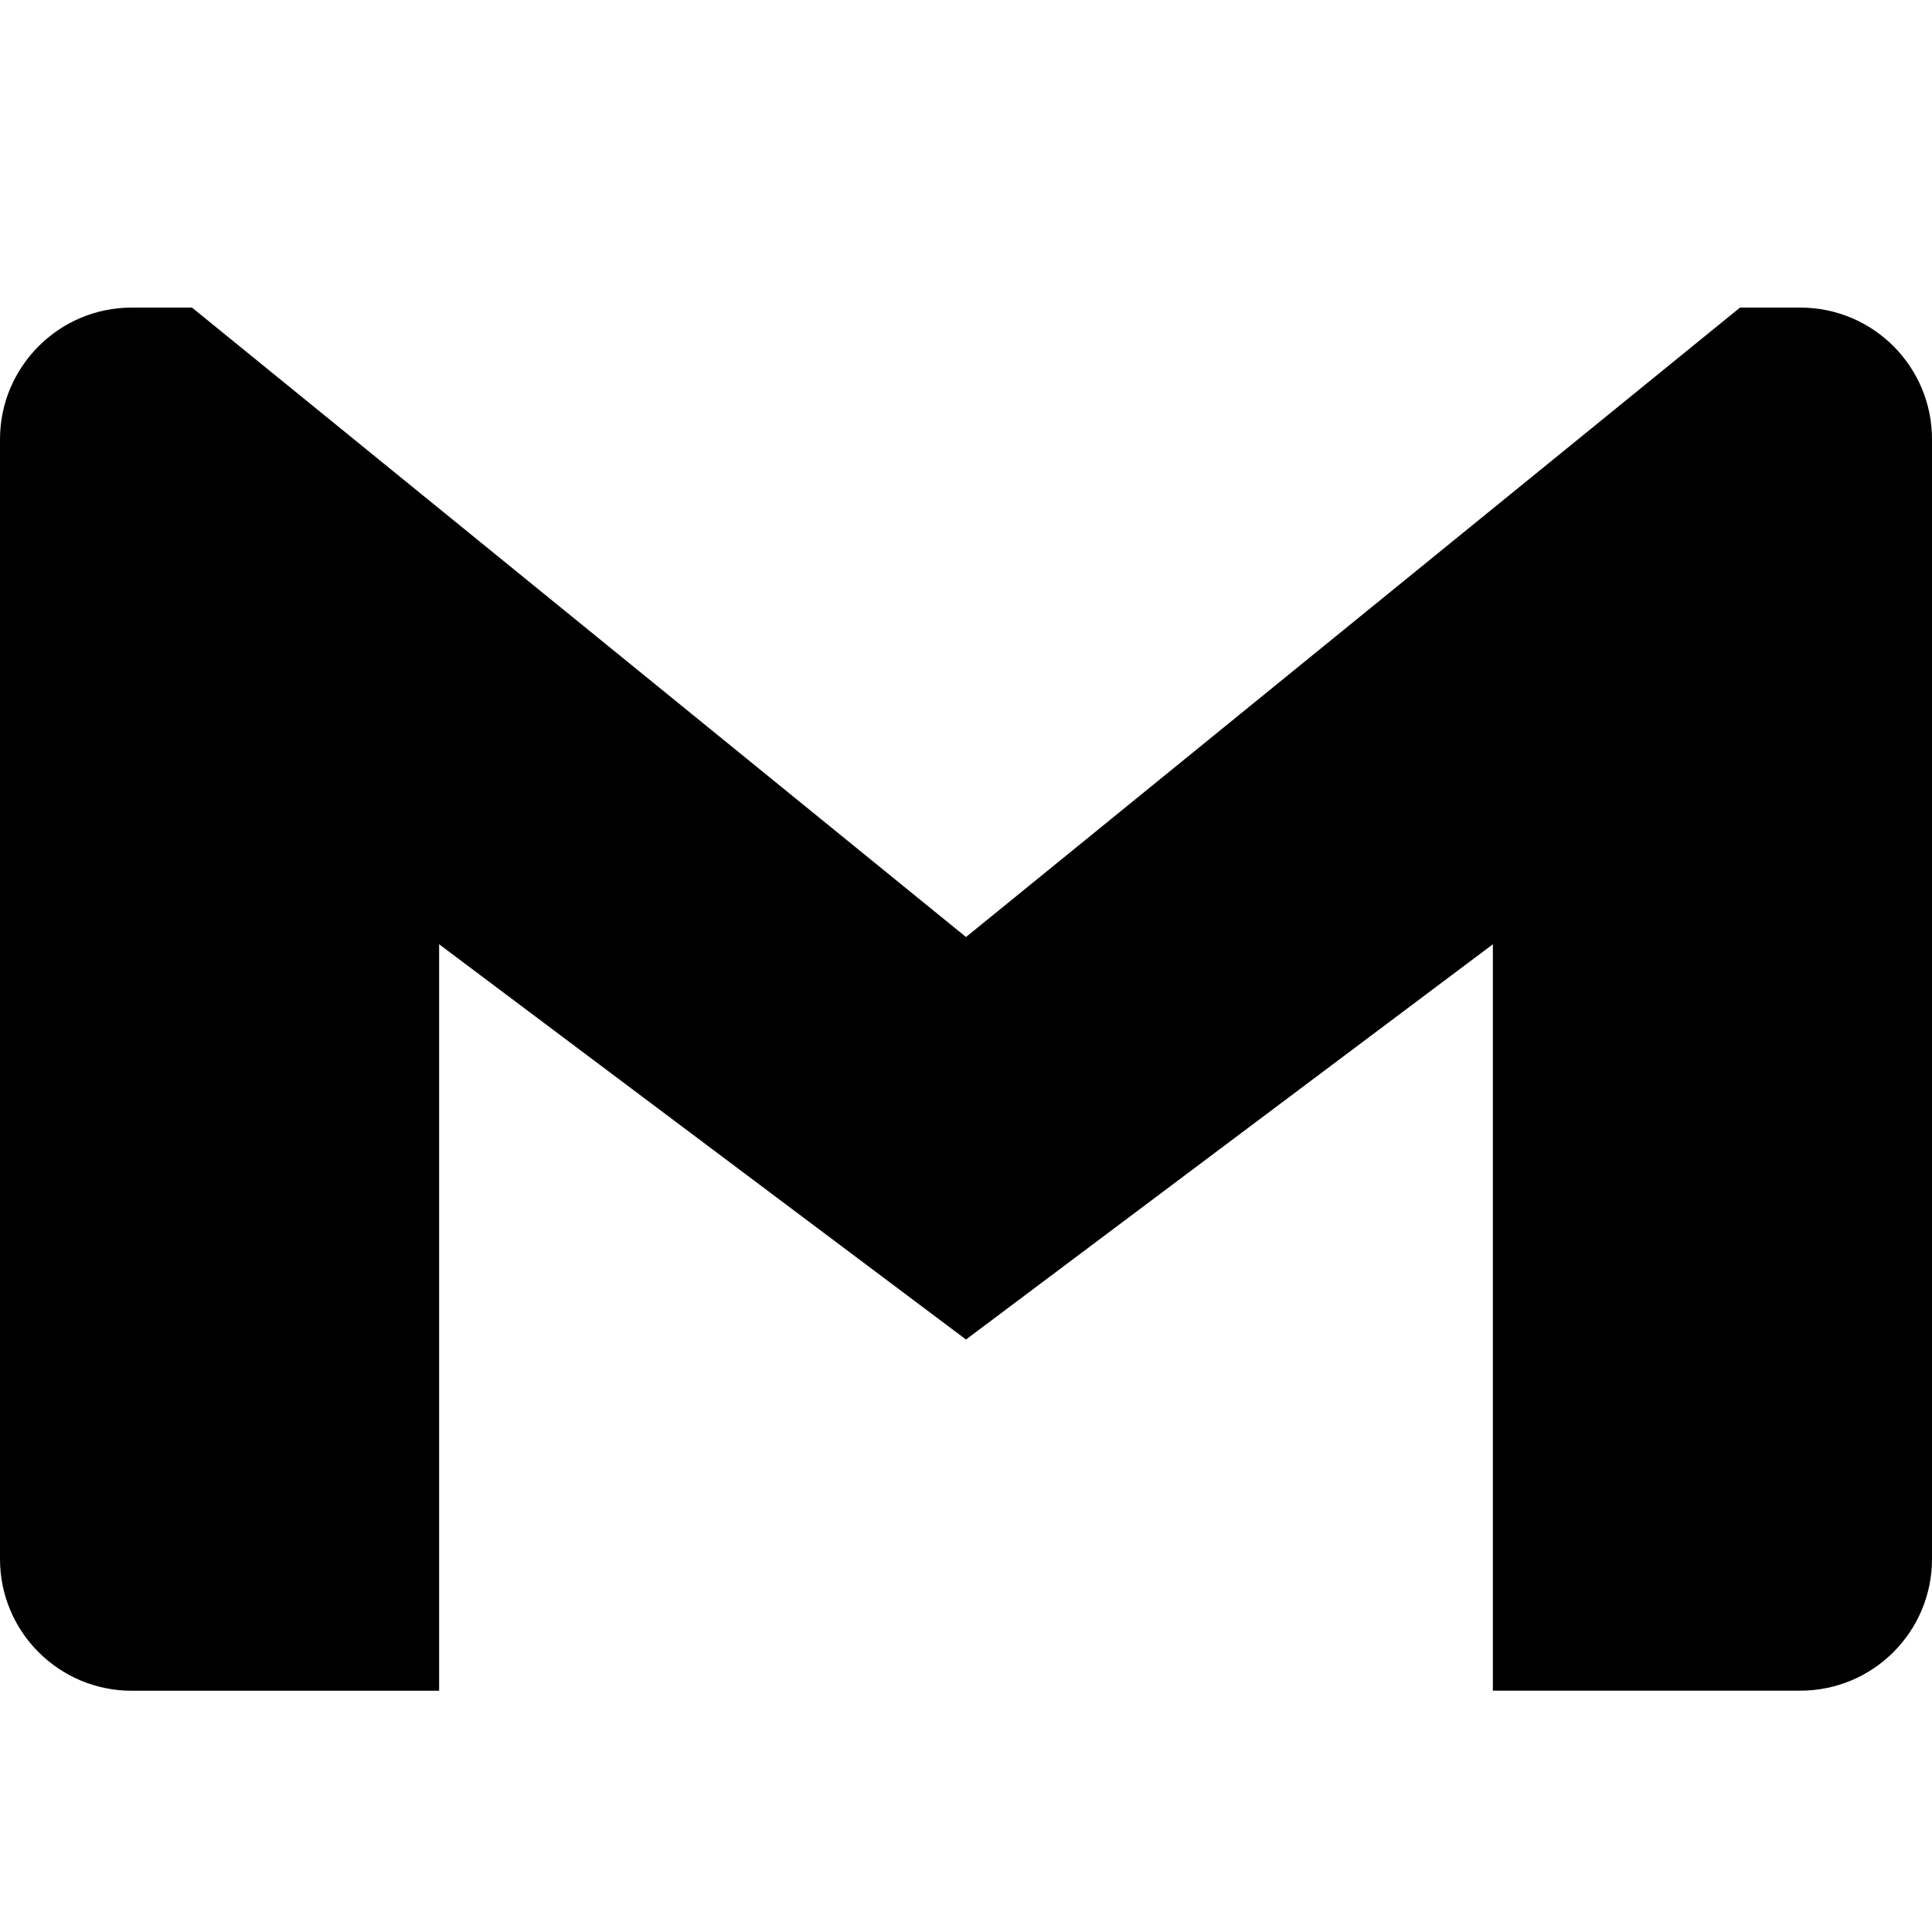
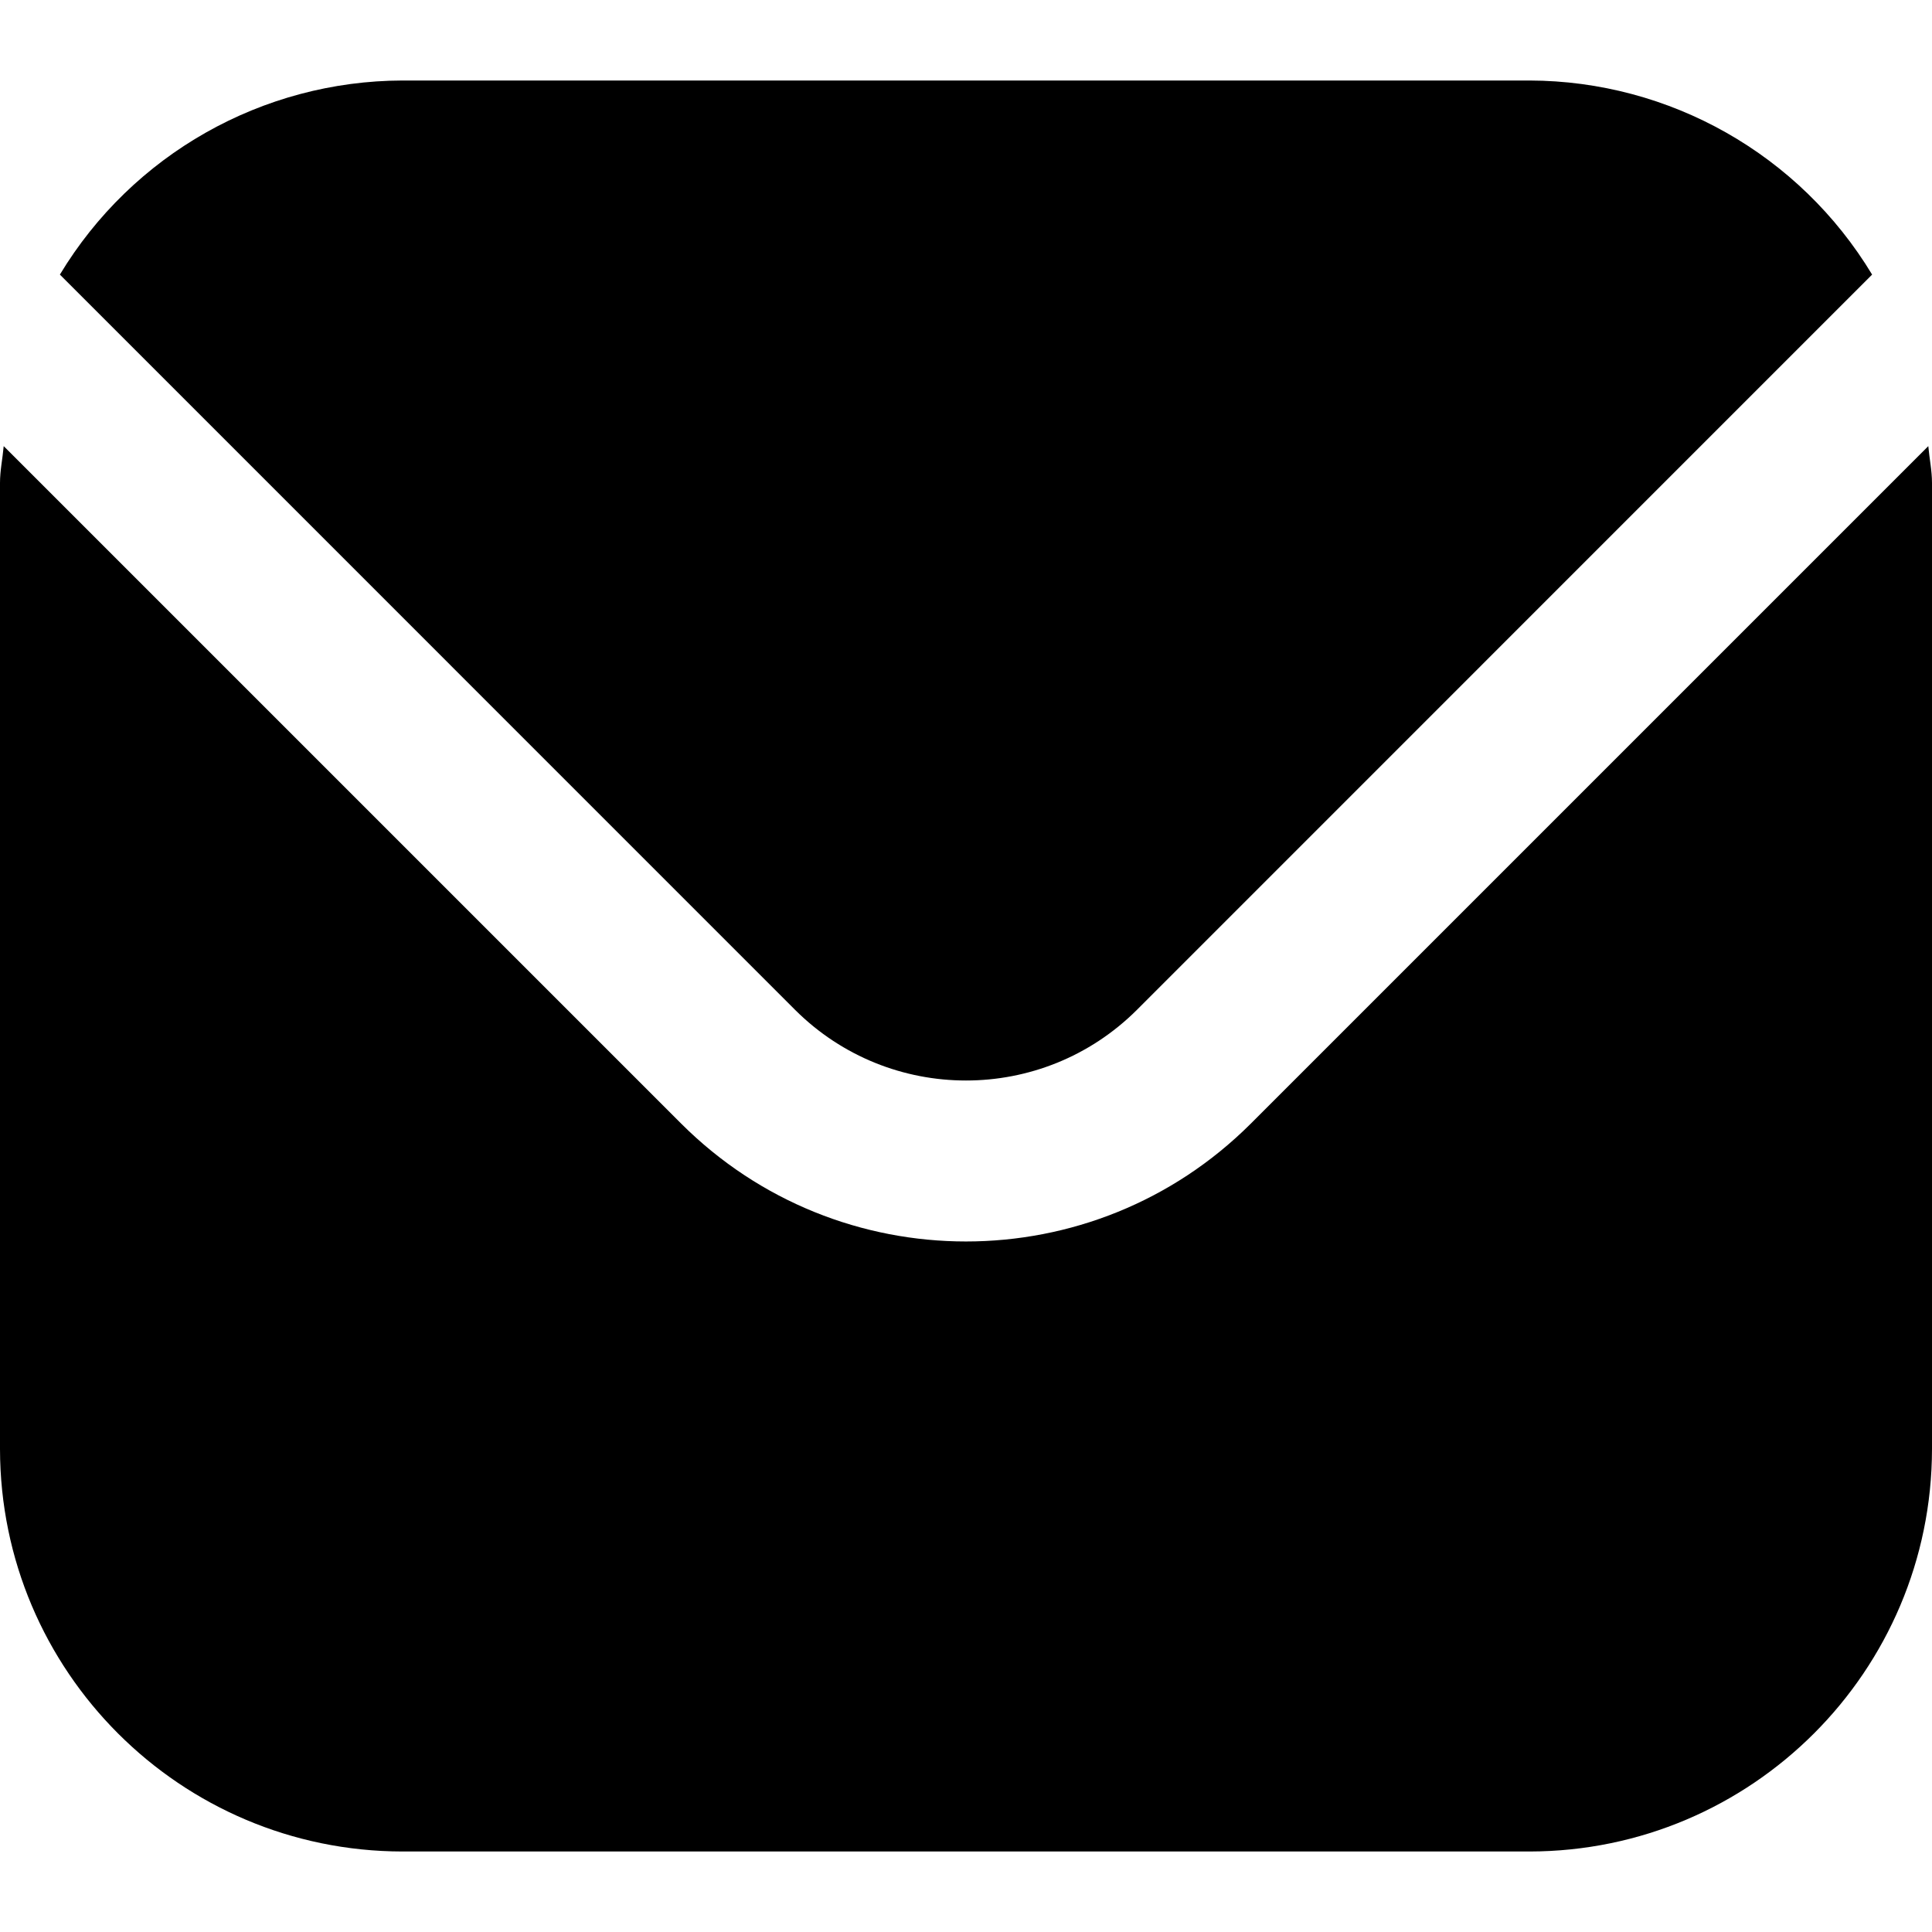
- <svg xmlns="http://www.w3.org/2000/svg" viewBox="0 0 24 24" fill="currentColor">
-   <path d="M24 5.457v13.909c0 .904-.732 1.636-1.636 1.636h-3.819V11.73L12 16.64l-6.545-4.91v9.273H1.636A1.636 1.636 0 0 1 0 19.366V5.457c0-.9.732-1.636 1.636-1.636h.749L12 11.64l9.615-7.819h.749c.904 0 1.636.732 1.636 1.636z" />
+ <svg xmlns="http://www.w3.org/2000/svg" id="Filled" viewBox="0 0 24 24" width="512" height="512">
+   <path d="M23.954,5.542,15.536,13.96a5.007,5.007,0,0,1-7.072,0L.046,5.542C.032,5.7,0,5.843,0,6V18a5.006,5.006,0,0,0,5,5H19a5.006,5.006,0,0,0,5-5V6C24,5.843,23.968,5.7,23.954,5.542Z" />
+   <path d="M14.122,12.546l9.134-9.135A4.986,4.986,0,0,0,19,1H5A4.986,4.986,0,0,0,.744,3.411l9.134,9.135A3.007,3.007,0,0,0,14.122,12.546Z" />
</svg>
